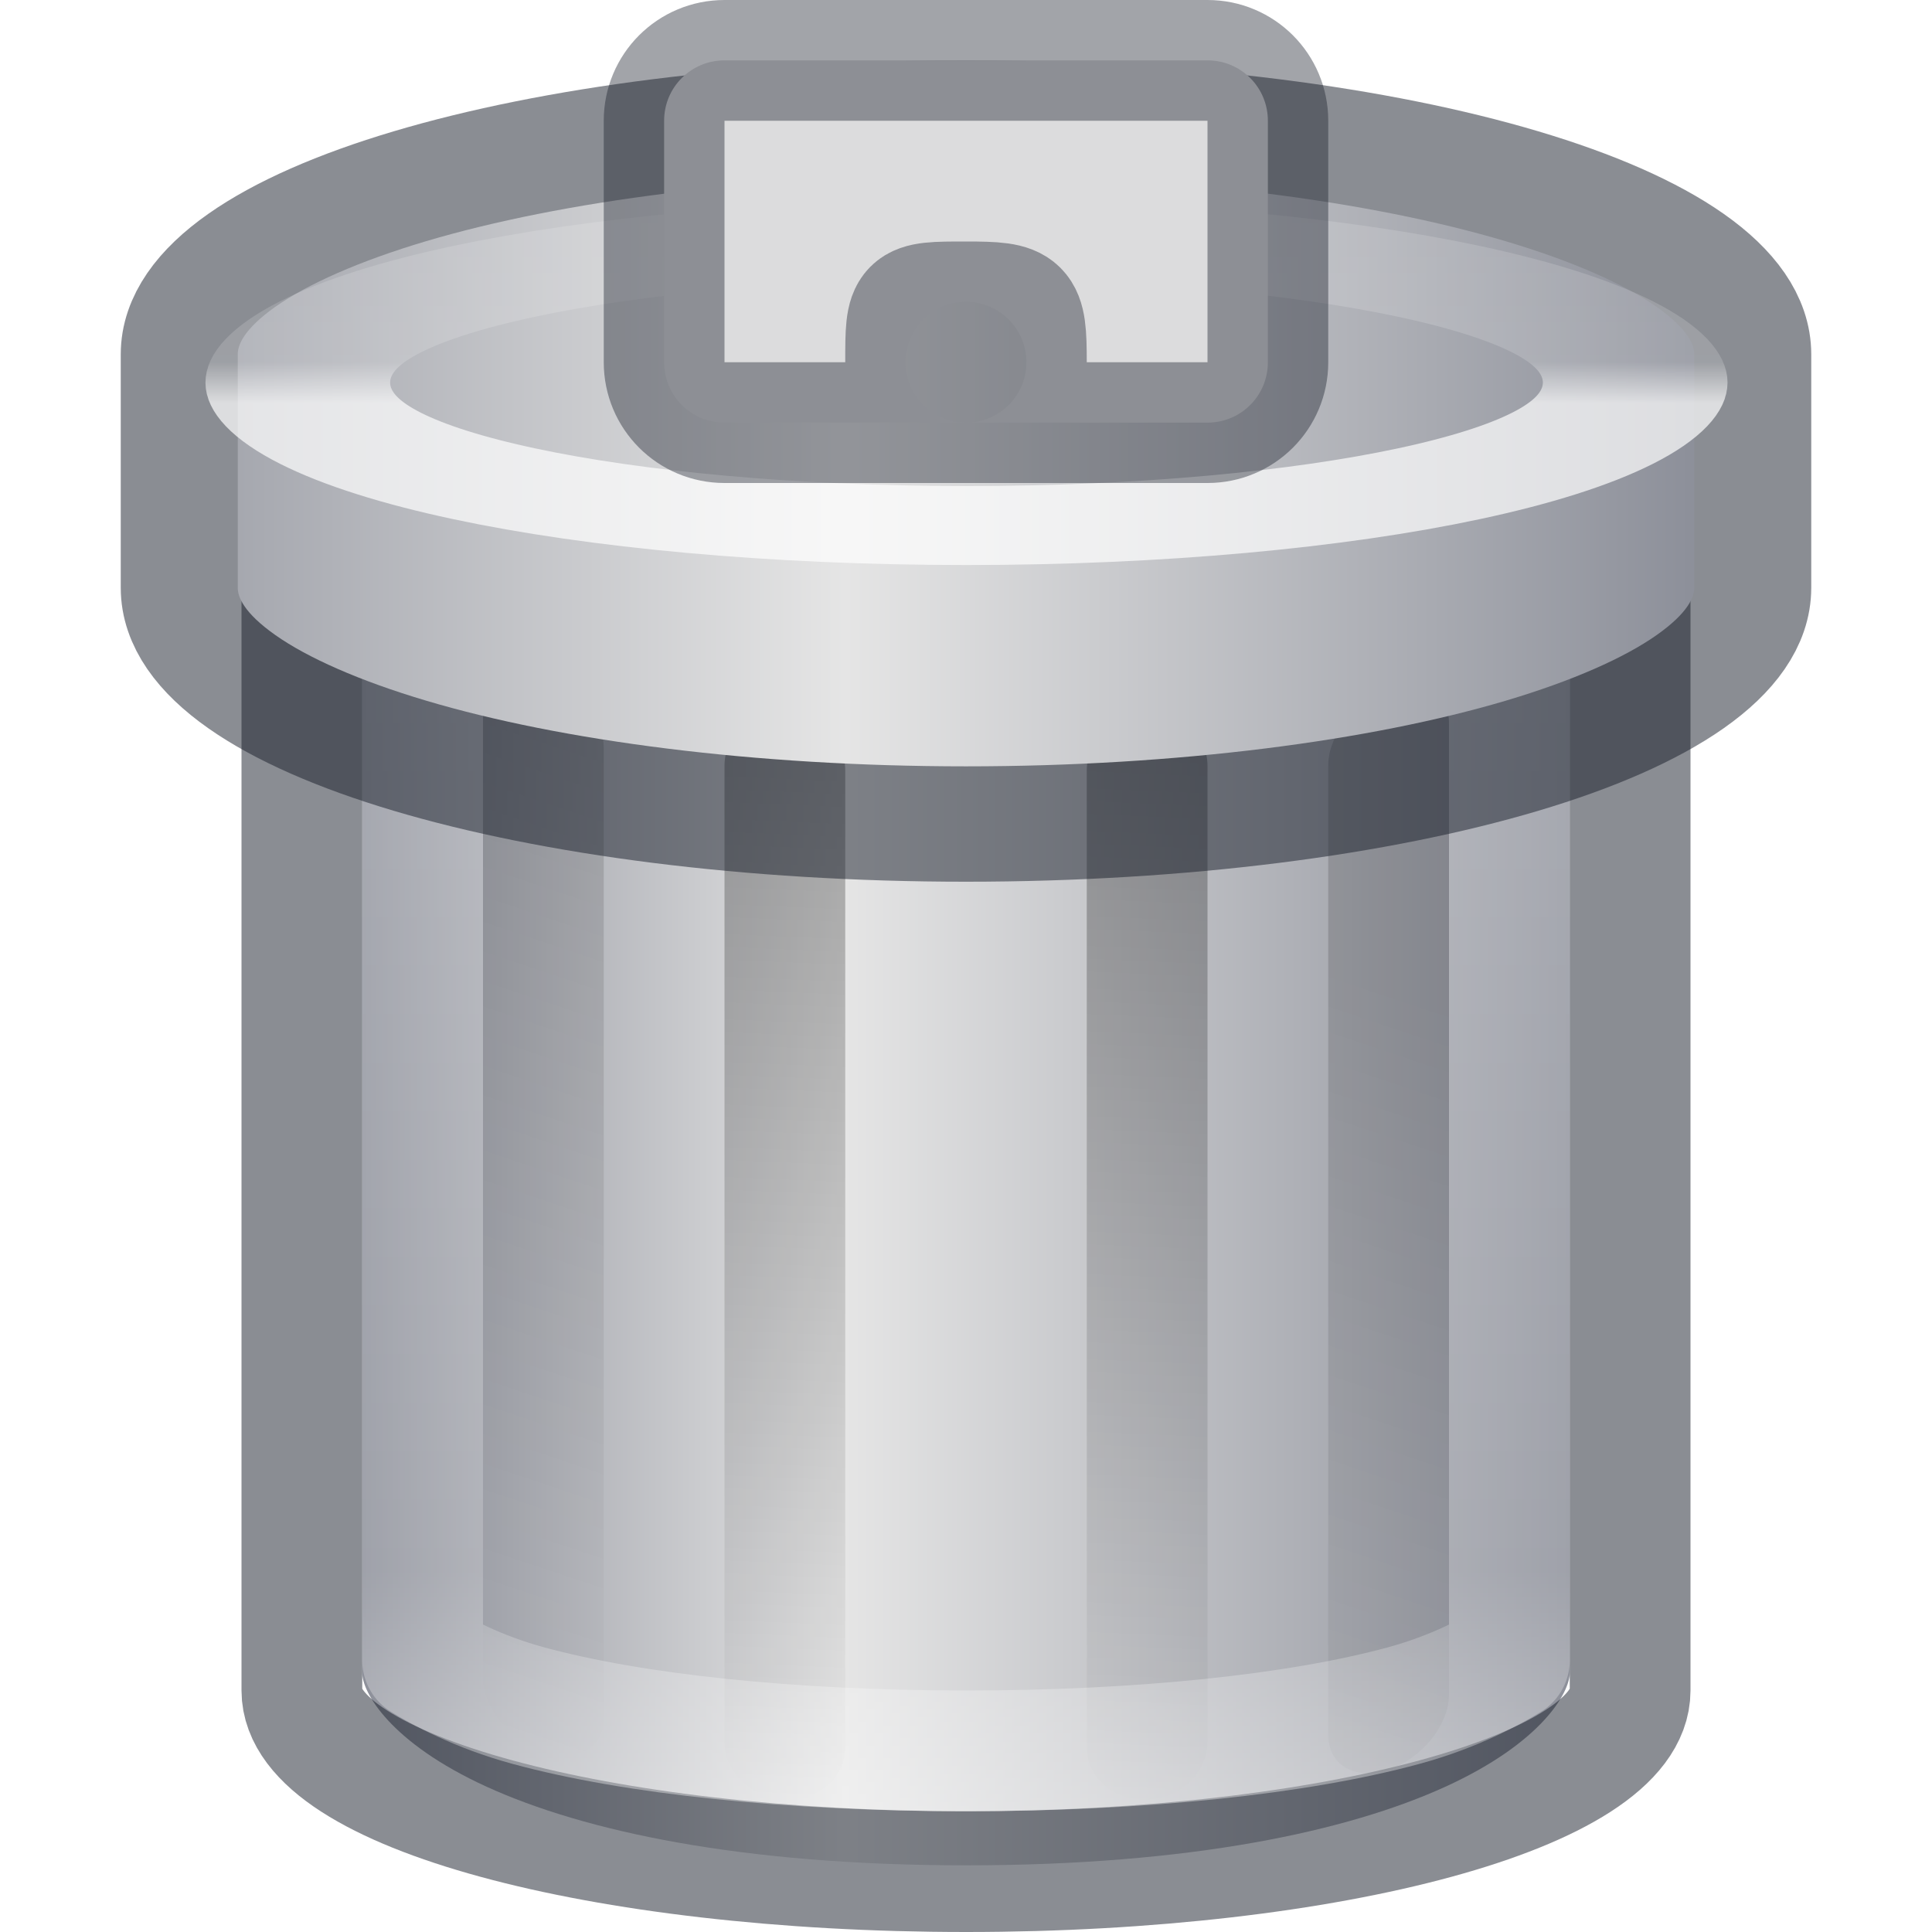
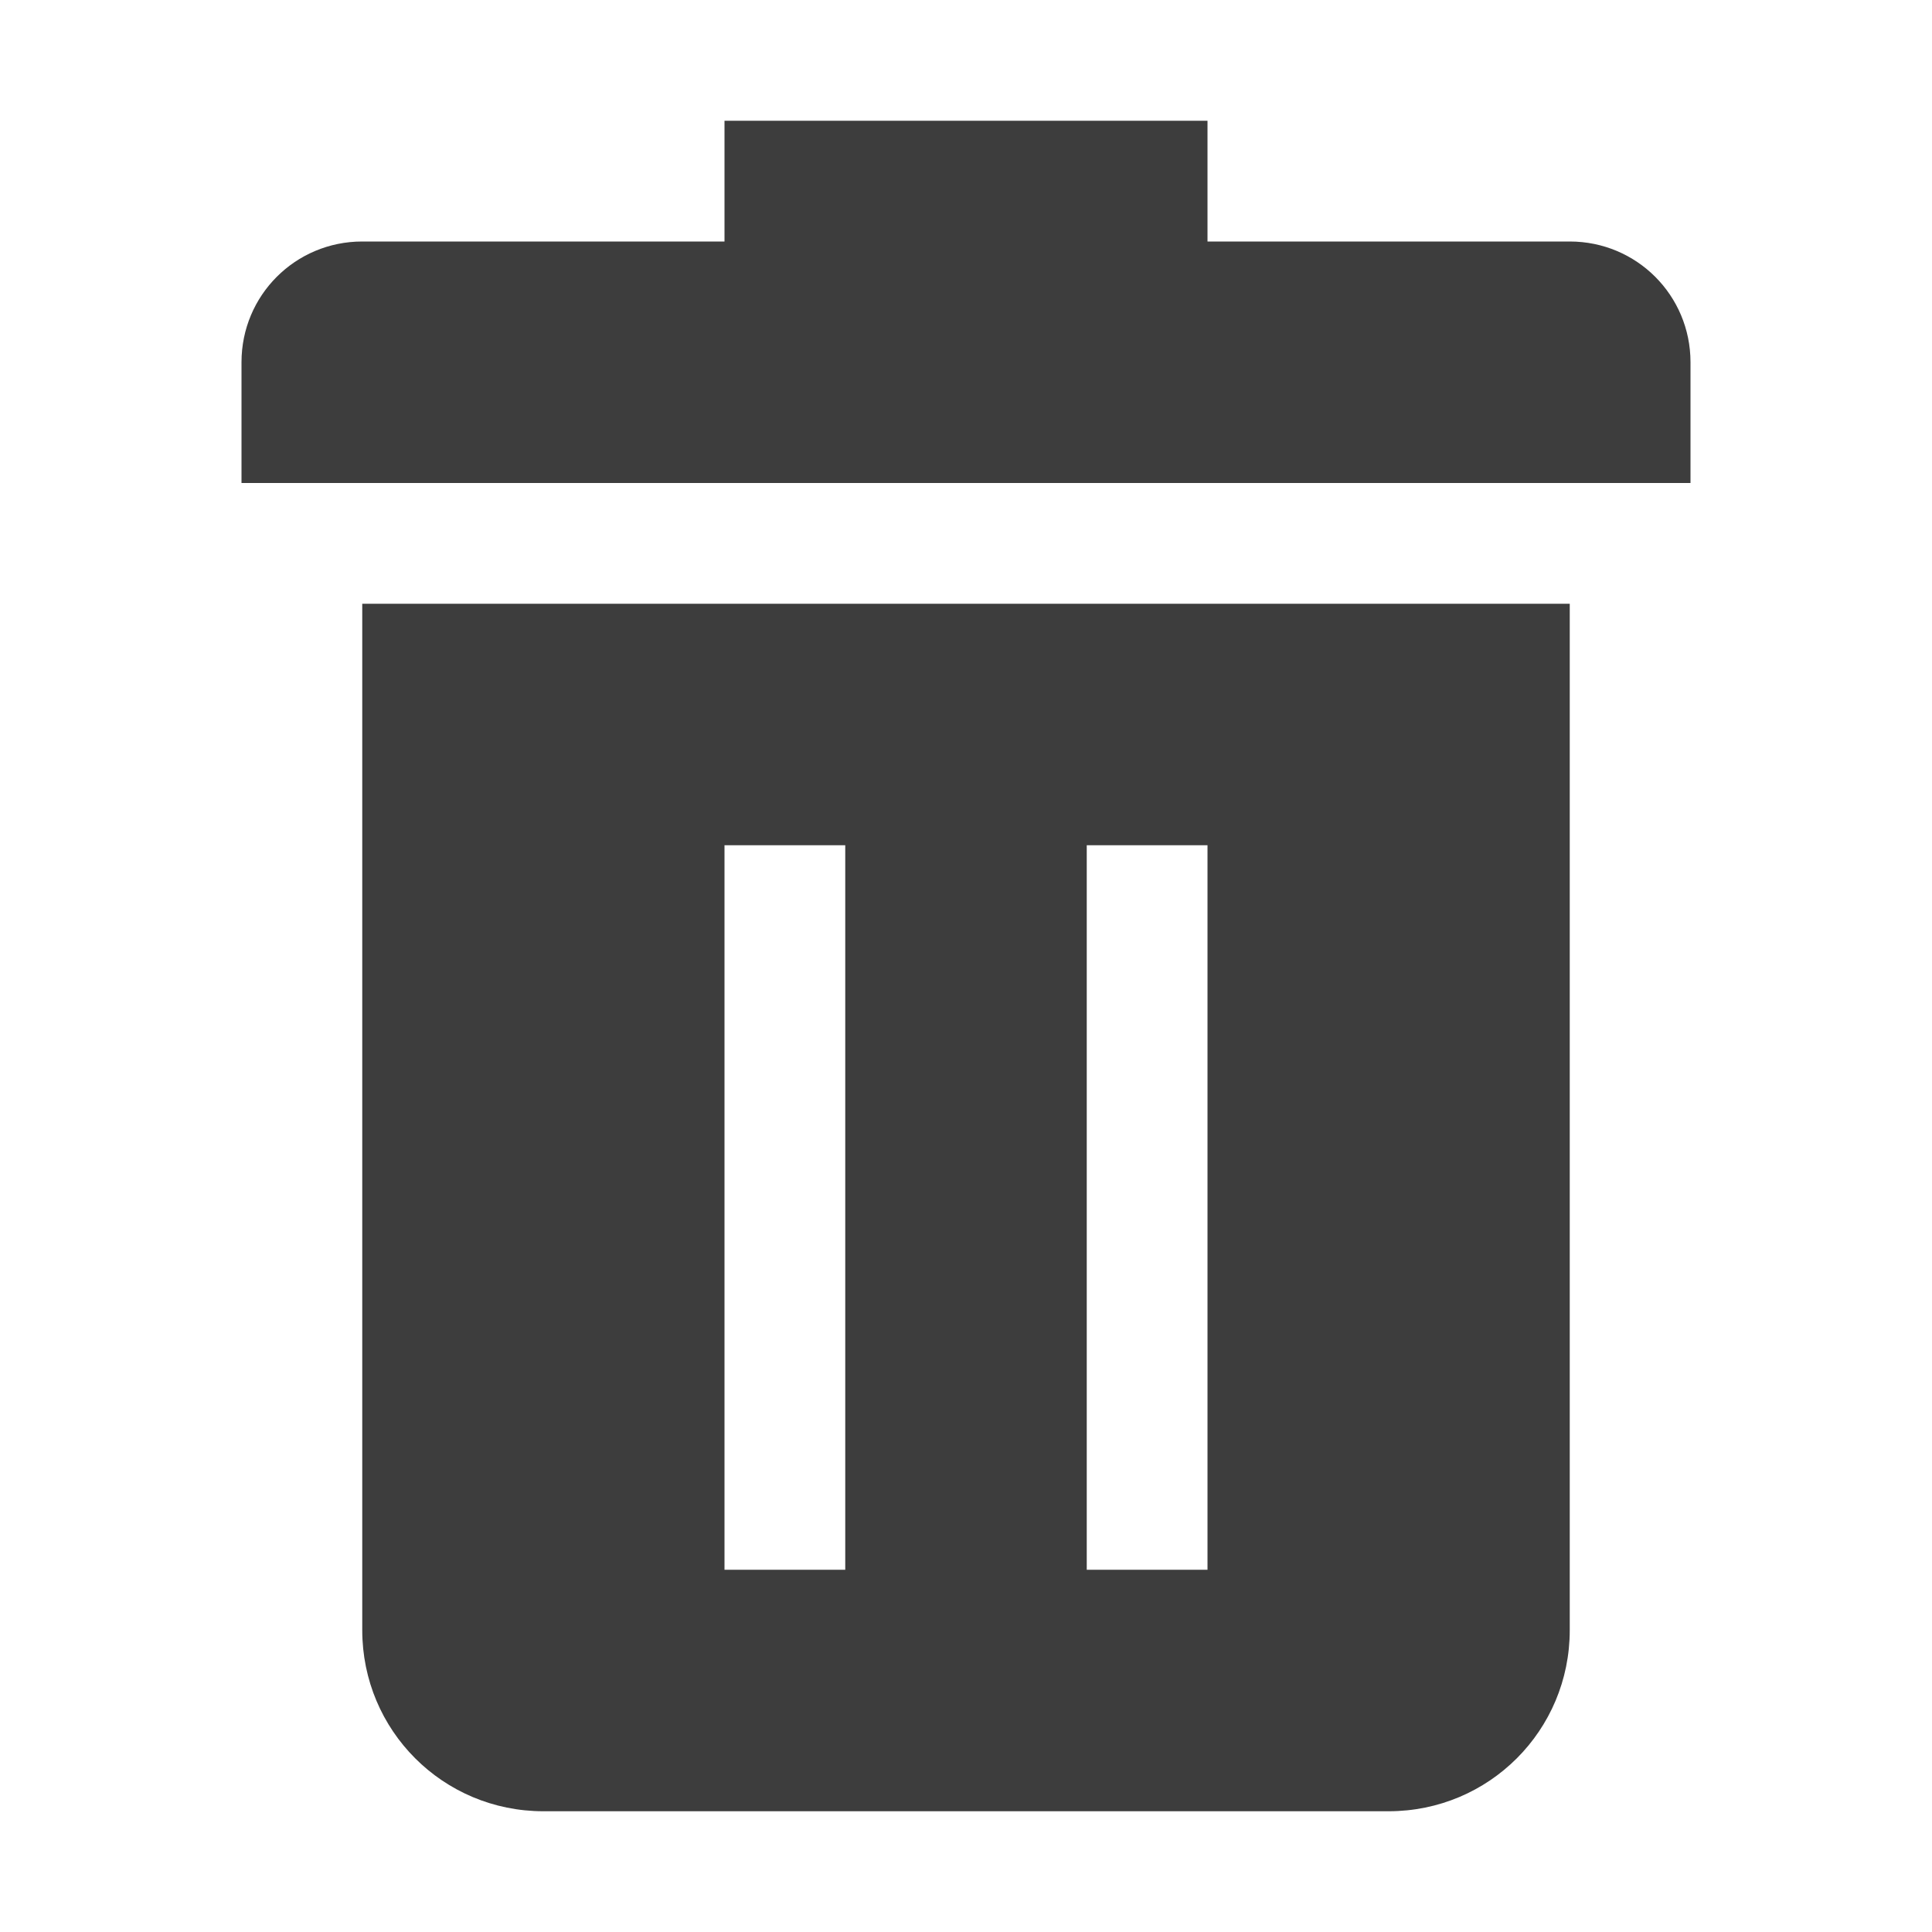
- <svg xmlns="http://www.w3.org/2000/svg" xmlns:xlink="http://www.w3.org/1999/xlink" version="1.1" width="16" height="16" id="svg3162">
-   <defs id="defs3164">
-     <linearGradient id="linearGradient4238">
-       <stop offset="0" style="stop-color:#8d909a;stop-opacity:1;" id="stop4240" />
-       <stop id="stop3792" style="stop-color:#e5e5e5;stop-opacity:1;" offset="0.4" />
-       <stop offset="1" style="stop-color:#8d909a;stop-opacity:1;" id="stop4242" />
-     </linearGradient>
-     <linearGradient xlink:href="#linearGradient4238" id="linearGradient4746" gradientUnits="userSpaceOnUse" gradientTransform="matrix(0.4575482,0,0,0.4729844,-1.837284,-3.65587)" spreadMethod="reflect" x1="10.572" y1="26.411" x2="32.428" y2="26.411" />
-     <linearGradient xlink:href="#linearGradient3205-2-2-1" id="linearGradient3286-0-8" gradientUnits="userSpaceOnUse" gradientTransform="matrix(0.3333334,0.01405066,0,0.3051132,0.333331,0.8852195)" x1="24" y1="15.502" x2="24" y2="45" />
-     <linearGradient id="linearGradient3205-2-2-1">
-       <stop id="stop3207-1-6-3" style="stop-color:#000000;stop-opacity:1" offset="0" />
-       <stop id="stop3209-1-4-9" style="stop-color:#000000;stop-opacity:0" offset="1" />
-     </linearGradient>
-     <linearGradient xlink:href="#linearGradient3205-2-2-1" id="linearGradient4748-3-4" gradientUnits="userSpaceOnUse" gradientTransform="matrix(0.3333334,0.1116631,0,0.3030987,-4e-6,0.1893342)" x1="24" y1="13.506" x2="24" y2="43" />
-     <linearGradient xlink:href="#linearGradient3205-2-2-1" id="linearGradient3289-0-6" gradientUnits="userSpaceOnUse" gradientTransform="matrix(0.3333334,0.01405066,0,0.3051132,-0.333335,0.8852195)" x1="24" y1="15.502" x2="24" y2="45" />
-     <linearGradient y2="43" x2="24" y1="13.506" x1="24" gradientTransform="matrix(0.3333334,0.1116631,0,0.3030987,-2e-8,-0.0262891)" gradientUnits="userSpaceOnUse" id="linearGradient5141" xlink:href="#linearGradient3205-2-2-1" />
-     <linearGradient y2="28.903" x2="32.181" y1="13.829" x1="32.181" gradientTransform="matrix(0.7297297,0,0,0.7297297,-14.51441,-6.081971)" gradientUnits="userSpaceOnUse" id="linearGradient5227-8" xlink:href="#linearGradient4404-56-1-1" />
-     <linearGradient id="linearGradient4404-56-1-1">
-       <stop id="stop4406-5-6-9" style="stop-color:#ffffff;stop-opacity:1" offset="0" />
-       <stop id="stop4408-9-5-4" style="stop-color:#ffffff;stop-opacity:0.235" offset="0.091" />
-       <stop id="stop4410-63-5-2" style="stop-color:#ffffff;stop-opacity:0.157" offset="0.818" />
-       <stop id="stop4412-0-6-0" style="stop-color:#ffffff;stop-opacity:0.392" offset="1" />
-     </linearGradient>
-     <linearGradient id="linearGradient4404-5-5-1">
-       <stop id="stop4406-9-1-0" style="stop-color:#ffffff;stop-opacity:1" offset="0" />
-       <stop id="stop4408-7-4-4" style="stop-color:#ffffff;stop-opacity:0.235" offset="0.091" />
-       <stop id="stop4410-6-4-0" style="stop-color:#ffffff;stop-opacity:0.157" offset="0.818" />
-       <stop id="stop4412-1-5-5" style="stop-color:#ffffff;stop-opacity:0.392" offset="1" />
-     </linearGradient>
-     <linearGradient y2="28.903" x2="32.181" y1="13.829" x1="32.181" gradientTransform="matrix(0.7297297,0,0,0.7297297,3.516668,-7.091394)" gradientUnits="userSpaceOnUse" id="linearGradient5330" xlink:href="#linearGradient4404-5-5-1" />
-     <linearGradient id="linearGradient4238-0">
-       <stop offset="0" style="stop-color:#8d909a;stop-opacity:1" id="stop4240-2" />
-       <stop offset="1" style="stop-color:#e5e5e5;stop-opacity:1" id="stop4242-27" />
-     </linearGradient>
-     <linearGradient xlink:href="#linearGradient4238-0" id="linearGradient5420" gradientUnits="userSpaceOnUse" gradientTransform="matrix(0.4575482,0,0,0.4729844,-1.837284,-3.65587)" spreadMethod="reflect" x1="34.613" y1="26.411" x2="19.314" y2="26.411" />
+ <svg xmlns="http://www.w3.org/2000/svg" height="16" width="16" version="1.1" id="svg1">
+   <defs id="defs1">
+     <style id="current-color-scheme" type="text/css">
+       .ColorScheme-Text{color:#282828}
+     </style>
  </defs>
-   <g id="layer2" style="display:inline" />
-   <g id="layer3">
-     <path style="fill:url(#linearGradient4746);fill-opacity:1;fill-rule:nonzero;stroke:none;stroke-width:1.019;marker:none;visibility:visible;display:inline;overflow:visible" id="path4744" d="m 3,4.031 0,9.438 C 3,13.621 3.226,14.022 4.031,14.375 4.837,14.728 6.138,15 8,15 9.862,15 11.163,14.728 11.969,14.375 12.774,14.022 13,13.621 13,13.469 l 0,-9.438 -10,0 z" transform="matrix(1,0,0,1.040834,0,-0.164613)" />
-     <path style="opacity:0.5;color:#000000;fill:none;stroke:#161b28;stroke-width:1;stroke-linecap:butt;stroke-linejoin:miter;stroke-miterlimit:4;stroke-opacity:1;stroke-dasharray:none;stroke-dashoffset:0;marker:none;visibility:visible;display:inline;overflow:visible;enable-background:accumulate" d="m 2.5,3.5 0,10.5 c 0,0.828 2.462,1.5 5.5,1.5 3.038,0 5.5,-0.672 5.5,-1.5 l 0,-10.5 z" id="path5019" />
-     <path style="opacity:0.15;fill:url(#linearGradient5141);fill-opacity:1;fill-rule:nonzero;stroke:none;stroke-width:1;marker:none;visibility:visible;display:inline;overflow:visible;enable-background:accumulate" id="path3772-3-2" d="M 4.5,5.575 C 4.777,5.668 5,5.945 5,6.197 L 5,14.227 C 5,14.479 4.777,14.607 4.5,14.514 4.223,14.422 4,14.144 4,13.892 L 4,5.862 C 4,5.61 4.223,5.482 4.5,5.575 z" />
-     <path style="opacity:0.15;fill:url(#linearGradient4748-3-4);fill-opacity:1;fill-rule:nonzero;stroke:none;stroke-width:1;marker:none;visibility:visible;display:inline;overflow:visible;enable-background:accumulate" id="path3287-8-4" d="M 11.5,5.716 C 11.223,5.808 11,6.086 11,6.338 l 0,8.03 c 0,0.252 0.223,0.38 0.5,0.287 C 11.777,14.562 12,14.285 12,14.033 L 12,6.003 C 12,5.751 11.777,5.623 11.5,5.716 z" />
-     <path style="opacity:0.3;fill:url(#linearGradient3289-0-6);fill-opacity:1;fill-rule:nonzero;stroke:none;stroke-width:1;marker:none;visibility:visible;display:inline;overflow:visible;enable-background:accumulate" id="path3778-2-1" d="M 6.5,5.904 C 6.777,5.916 7,6.13 7,6.383 L 7,14.467 C 7,14.72 6.777,14.915 6.5,14.903 6.223,14.892 6,14.678 6,14.425 L 6,6.341 C 6,6.087 6.223,5.893 6.5,5.904 z" />
-     <path style="opacity:0.3;fill:url(#linearGradient3286-0-8);fill-opacity:1;fill-rule:nonzero;stroke:none;stroke-width:1;marker:none;visibility:visible;display:inline;overflow:visible;enable-background:accumulate" id="path3293-9-3" d="M 9.5,5.904 C 9.223,5.916 9,6.13 9,6.383 L 9,14.467 c 0,0.254 0.223,0.448 0.5,0.437 0.277,-0.012 0.5,-0.225 0.5,-0.479 l 0,-8.084 C 10,6.087 9.777,5.893 9.5,5.904 z" />
-     <path style="opacity:1;color:#000000;fill:none;stroke:url(#linearGradient5227-8);stroke-width:1;stroke-linecap:round;stroke-linejoin:round;stroke-miterlimit:4;stroke-opacity:1;stroke-dasharray:none;stroke-dashoffset:0;marker:none;visibility:visible;display:inline;overflow:visible;enable-background:accumulate" id="path5208" d="m 3.5,4.5 0,9.25 c 0.147,0.091 0.452,0.26 0.875,0.375 C 5.248,14.363 6.554,14.5 8,14.5 c 1.446,0 2.752,-0.137 3.625,-0.375 0.423,-0.115 0.728,-0.284 0.875,-0.375 l 0,-9.25 -9,0 z" />
-     <path style="opacity:0.5;color:#000000;fill:none;stroke:#161b28;stroke-width:1;stroke-linecap:butt;stroke-linejoin:miter;stroke-miterlimit:4;stroke-opacity:1;stroke-dasharray:none;stroke-dashoffset:0;marker:none;visibility:visible;display:inline;overflow:visible;enable-background:accumulate" d="M 8,1 C 4.41,1 1.5,1.866 1.5,2.934 l 0,1.934 c 0,1.068 2.91,1.934 6.5,1.934 3.59,0 6.5,-0.866 6.5,-1.934 l 0,-1.934 C 14.5,1.866 11.59,1 8,1 z" id="path5019-9" />
-     <path style="color:#000000;fill:url(#linearGradient5420);fill-opacity:1;fill-rule:nonzero;stroke:none;stroke-width:1.039;marker:none;visibility:visible;display:inline;overflow:visible;enable-background:accumulate" id="path5418" d="m 8,1.469 c -1.757,0 -3.354,0.22 -4.469,0.562 -0.557,0.171 -0.985,0.369 -1.25,0.562 C 2.016,2.787 1.969,2.923 1.969,3 l 0,2 c 0,0.077 0.047,0.213 0.312,0.406 0.265,0.193 0.693,0.391 1.25,0.562 1.114,0.343 2.712,0.562 4.469,0.562 1.757,0 3.354,-0.22 4.469,-0.562 0.557,-0.171 0.985,-0.369 1.25,-0.562 C 13.984,5.213 14.031,5.077 14.031,5 l 0,-2 c 0,-0.077 -0.047,-0.213 -0.312,-0.406 -0.265,-0.193 -0.693,-0.391 -1.25,-0.562 C 11.354,1.688 9.757,1.469 8,1.469 z" transform="matrix(1,0,0,0.9668222,0,0.03317781)" />
-     <path style="opacity:0.7;color:#000000;fill:none;stroke:url(#linearGradient5330);stroke-width:1.933;stroke-linecap:round;stroke-linejoin:round;stroke-miterlimit:4;stroke-opacity:1;stroke-dasharray:none;stroke-dashoffset:0;marker:none;visibility:visible;display:inline;overflow:visible;enable-background:accumulate" id="path4564-1-6" d="m 33,3.5 a 7,3.5 0 1 1 -14,0 7,3.5 0 1 1 14,0 z" transform="matrix(0.7911205,0,0,-0.3383332,-12.56502,4.352283)" />
-     <path style="color:#000000;fill:#dcdcdd;fill-opacity:1;fill-rule:nonzero;stroke:none;stroke-width:1.019;marker:none;visibility:visible;display:inline;overflow:visible;enable-background:accumulate" d="M 6,0.5 C 5.723,0.5 5.5,0.723 5.5,1 l 0,2 c 0,0.277 0.223,0.5 0.5,0.5 l 2,0 C 7.723,3.5 7.5,3.277 7.5,3 7.5,2.723 7.723,2.5 8,2.5 8.277,2.5 8.5,2.723 8.5,3 8.5,3.277 8.277,3.5 8,3.5 l 2,0 c 0.277,0 0.5,-0.223 0.5,-0.5 l 0,-2 C 10.5,0.723 10.277,0.5 10,0.5 l -4,0 z" id="rect4605-2-4-3" />
-     <path style="opacity:0.4;color:#000000;fill:none;stroke:#161b28;stroke-width:1;stroke-linecap:butt;stroke-linejoin:miter;stroke-miterlimit:4;stroke-opacity:1;stroke-dasharray:none;stroke-dashoffset:0;marker:none;visibility:visible;display:inline;overflow:visible;enable-background:accumulate" d="M 6,0.5 C 5.723,0.5 5.5,0.723 5.5,1 l 0,2 c 0,0.277 0.223,0.5 0.5,0.5 l 2,0 C 7.723,3.5 7.5,3.277 7.5,3 7.5,2.499 7.499,2.5 8,2.5 8.476,2.5 8.5,2.524 8.5,3 8.5,3.277 8.277,3.5 8,3.5 l 2,0 c 0.277,0 0.5,-0.223 0.5,-0.5 l 0,-2 C 10.5,0.723 10.277,0.5 10,0.5 z" id="rect4605-3-9" />
+   <g id="g1" class="ColorScheme-Text" fill="currentColor" opacity="0.9">
+     <path id="path1" d="M 3,2 H 6 V 1 h 4 v 1 h 3 c 0.554,0 1,0.446 1,1 0,0.554 0,1 0,1 H 2 C 2,4 2,3.554 2,3 2,2.446 2.446,2 3,2 Z" />
+     <path id="path2" d="m 3,5 v 8.5 C 3,14.331 3.669,15 4.5,15 h 7 C 12.331,15 13,14.331 13,13.5 V 5 Z m 3,2 h 1 v 6 H 6 Z m 3,0 h 1 v 6 H 9 Z" />
  </g>
</svg>
